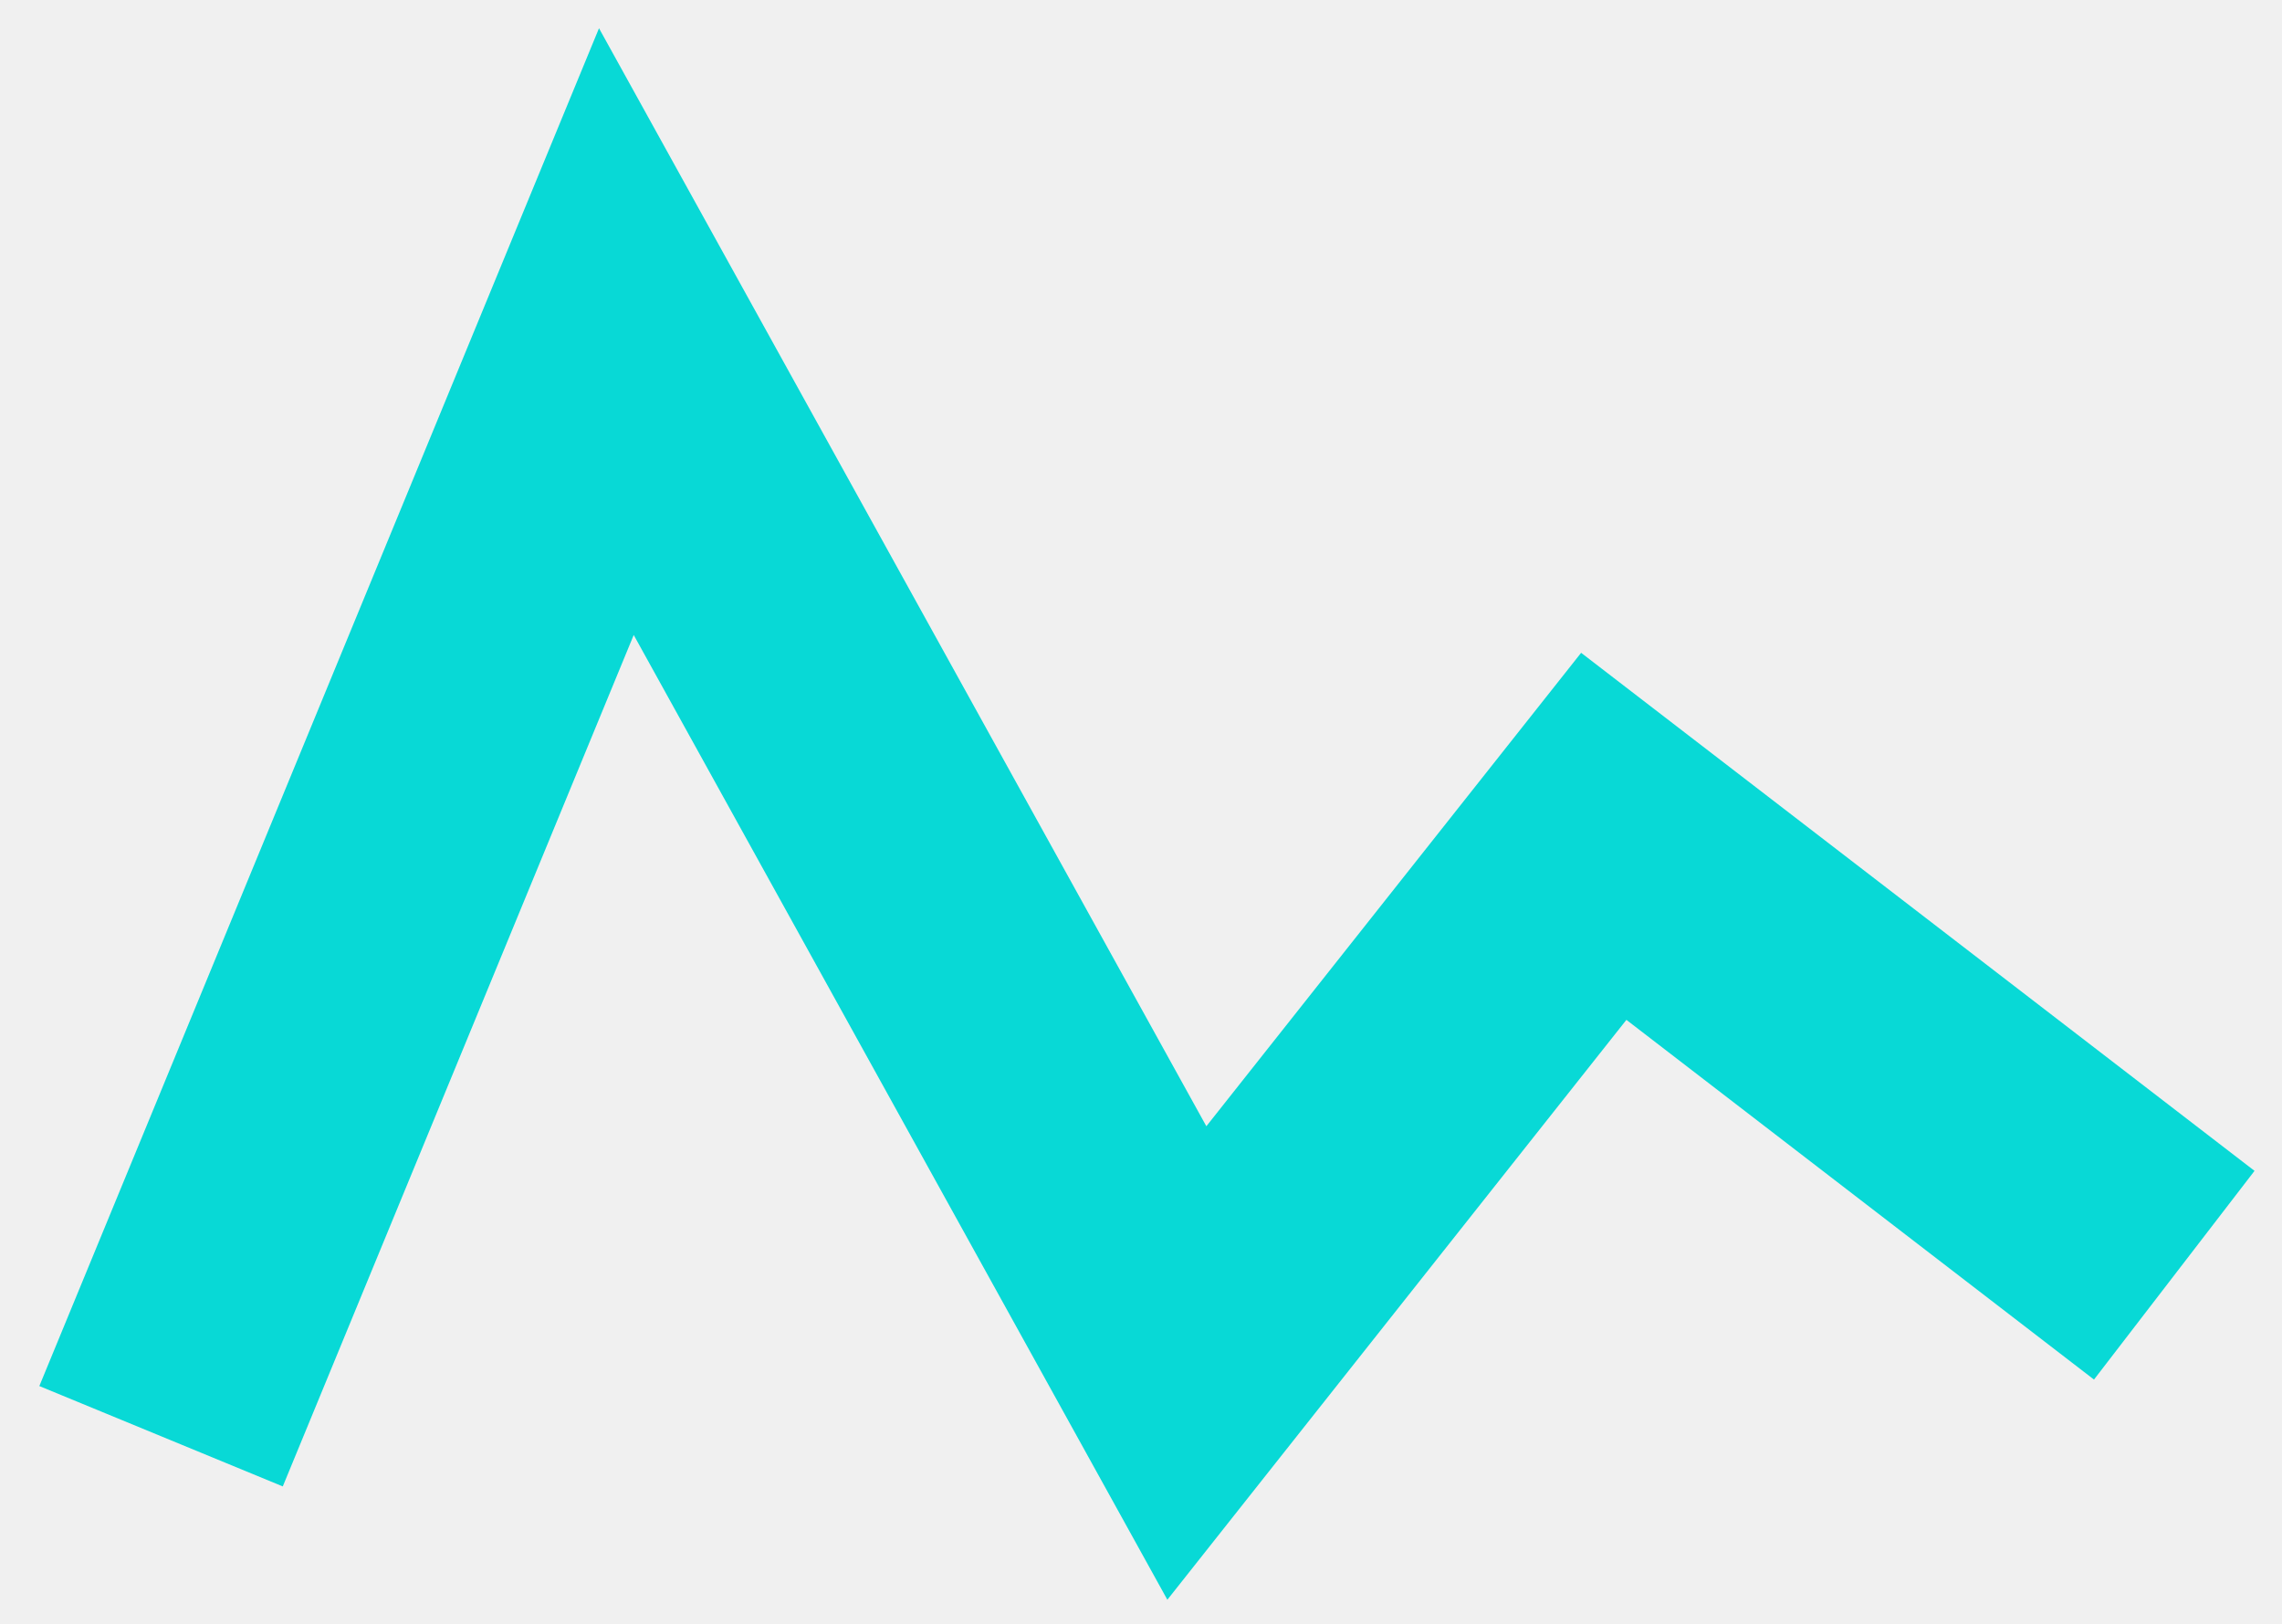
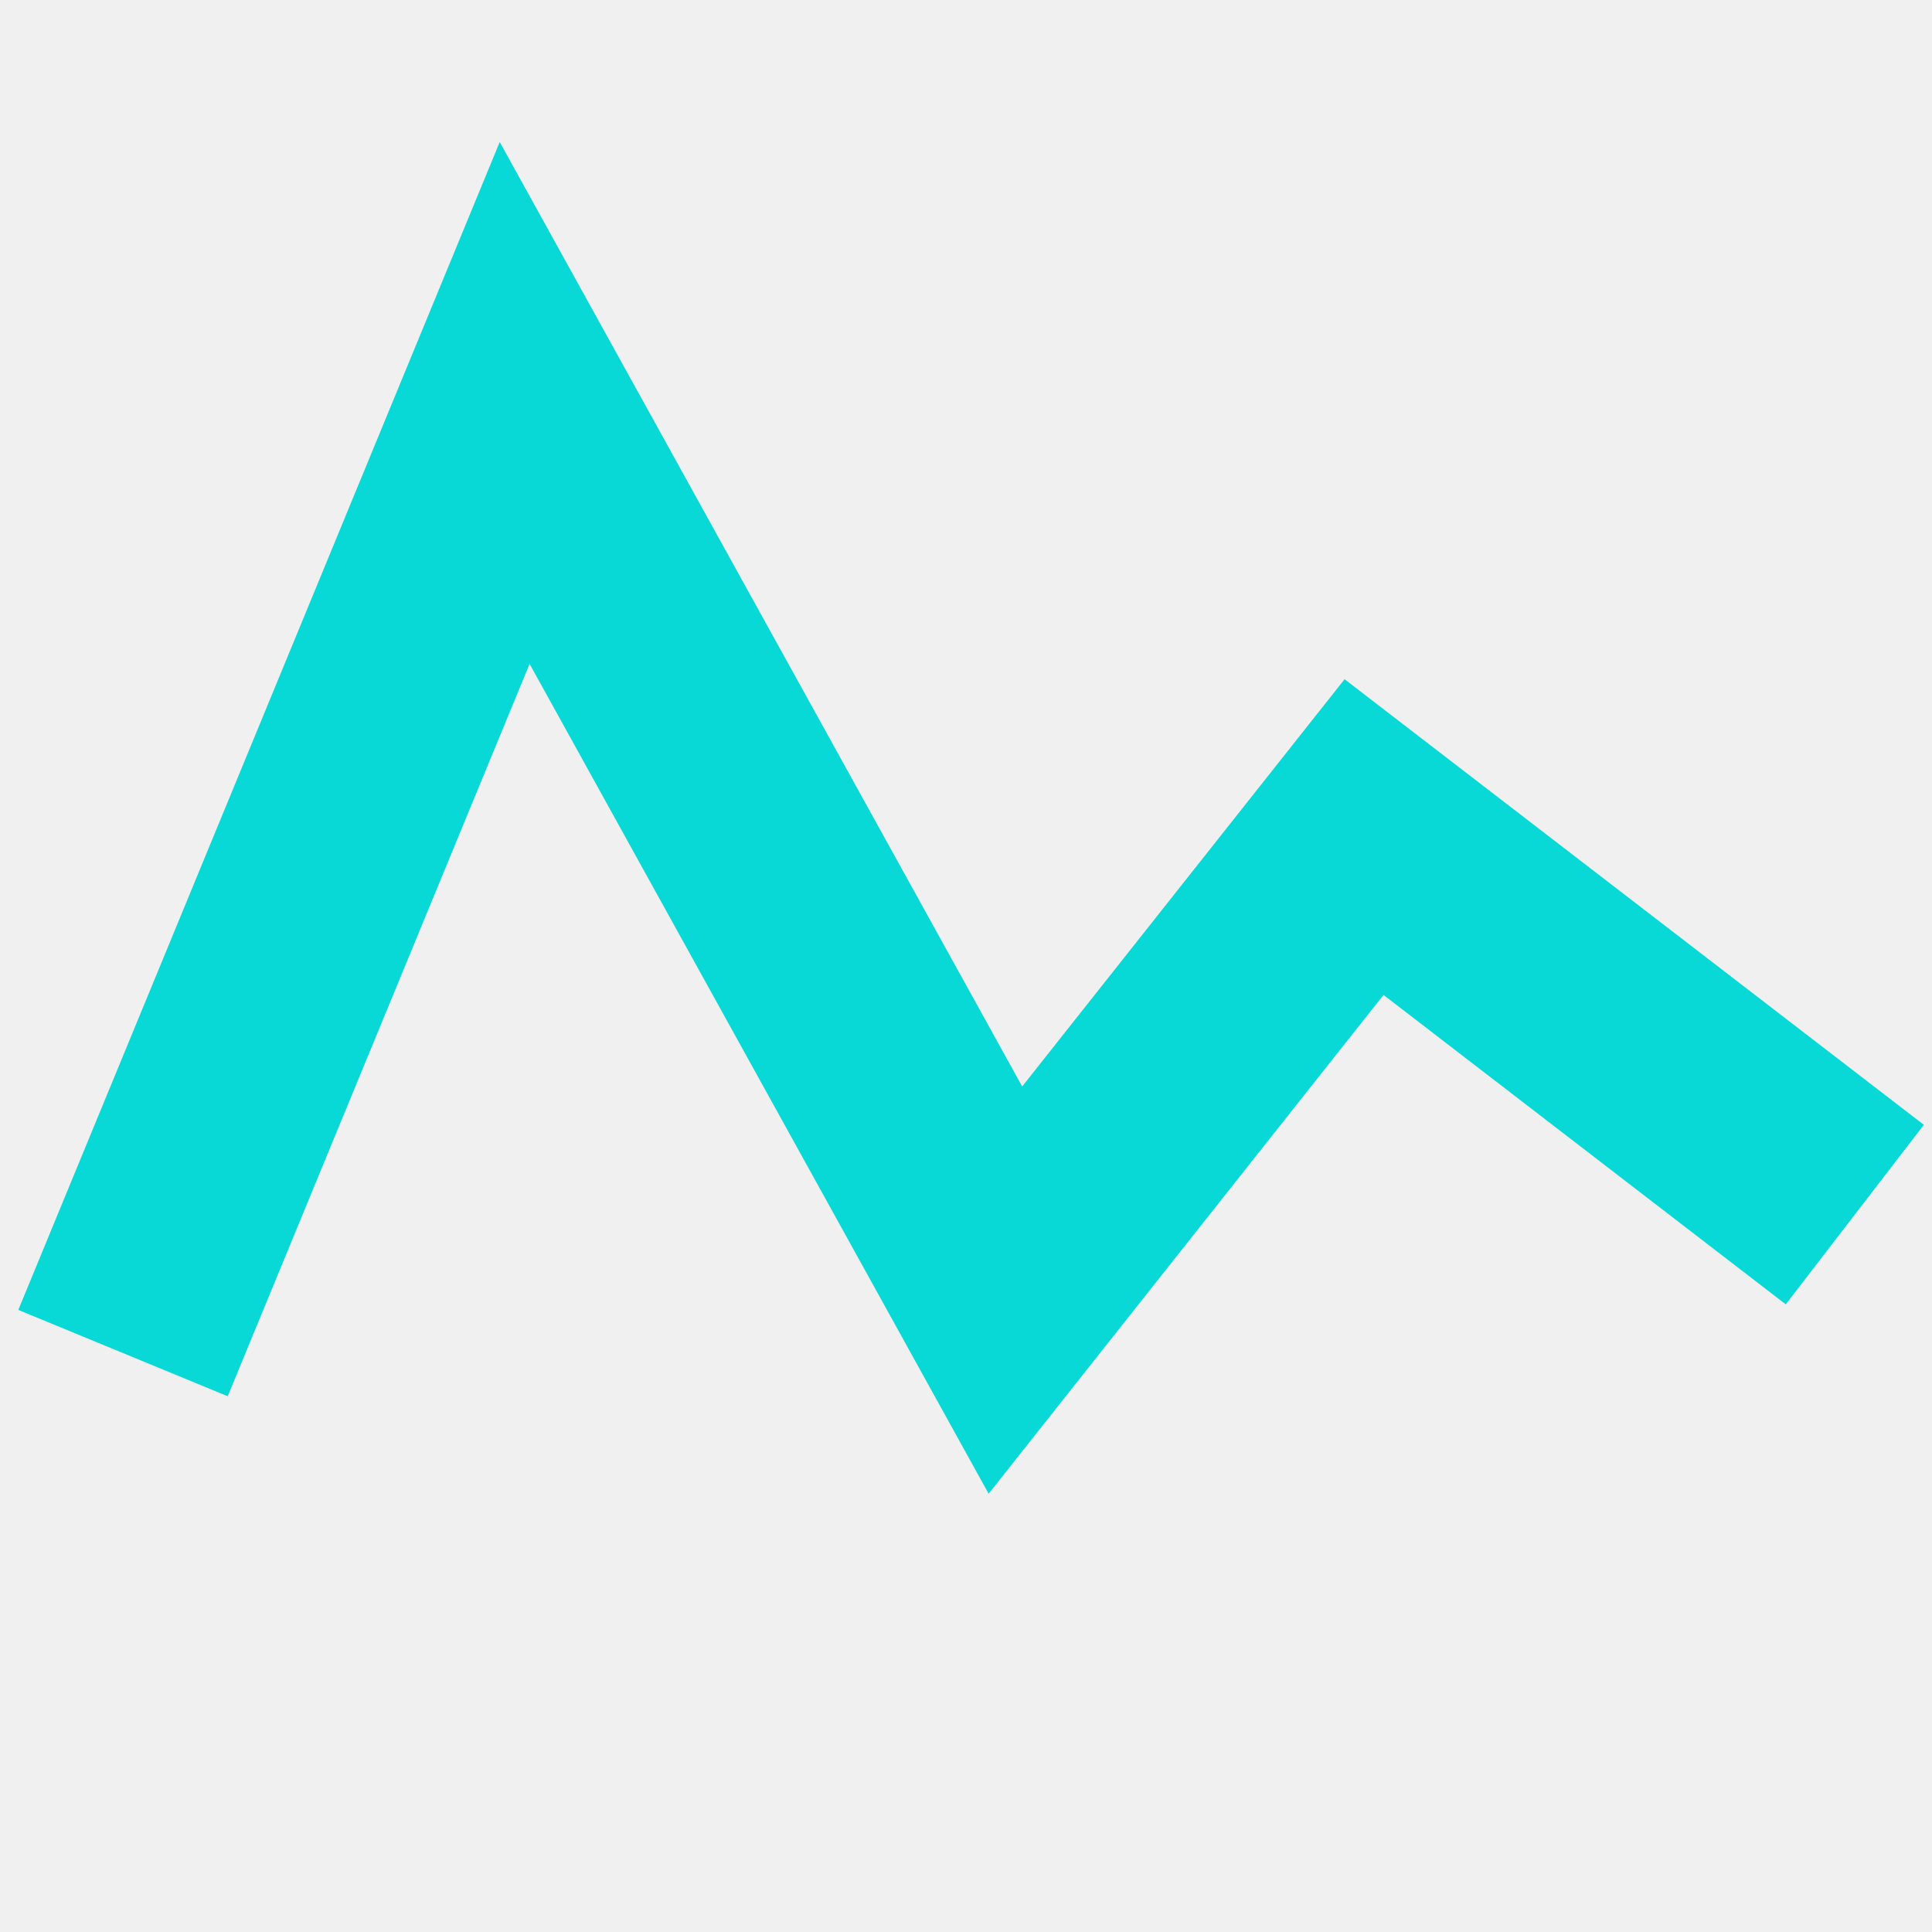
- <svg xmlns="http://www.w3.org/2000/svg" width="52" height="37" viewBox="0 0 52 37" fill="none">
-   <path d="M3.67 32.725L14.045 7.556L27.045 31.056L36.545 19.056L49.545 29.056" stroke="#08D9D6" stroke-width="6" />
+ <svg xmlns="http://www.w3.org/2000/svg" width="60" height="60" viewBox="0 0 60 60" fill="none">
+   <g clip-path="url(#clip0_399_88)">
+     <path d="M3.82 42.021L15.983 12.514L31.224 40.065L42.362 25.996L57.603 37.72" stroke="#08D9D6" stroke-width="7.034" />
+   </g>
+   <defs>
+     <clipPath id="clip0_399_88">
+       <rect width="60" height="60" fill="white" />
+     </clipPath>
+   </defs>
</svg>
